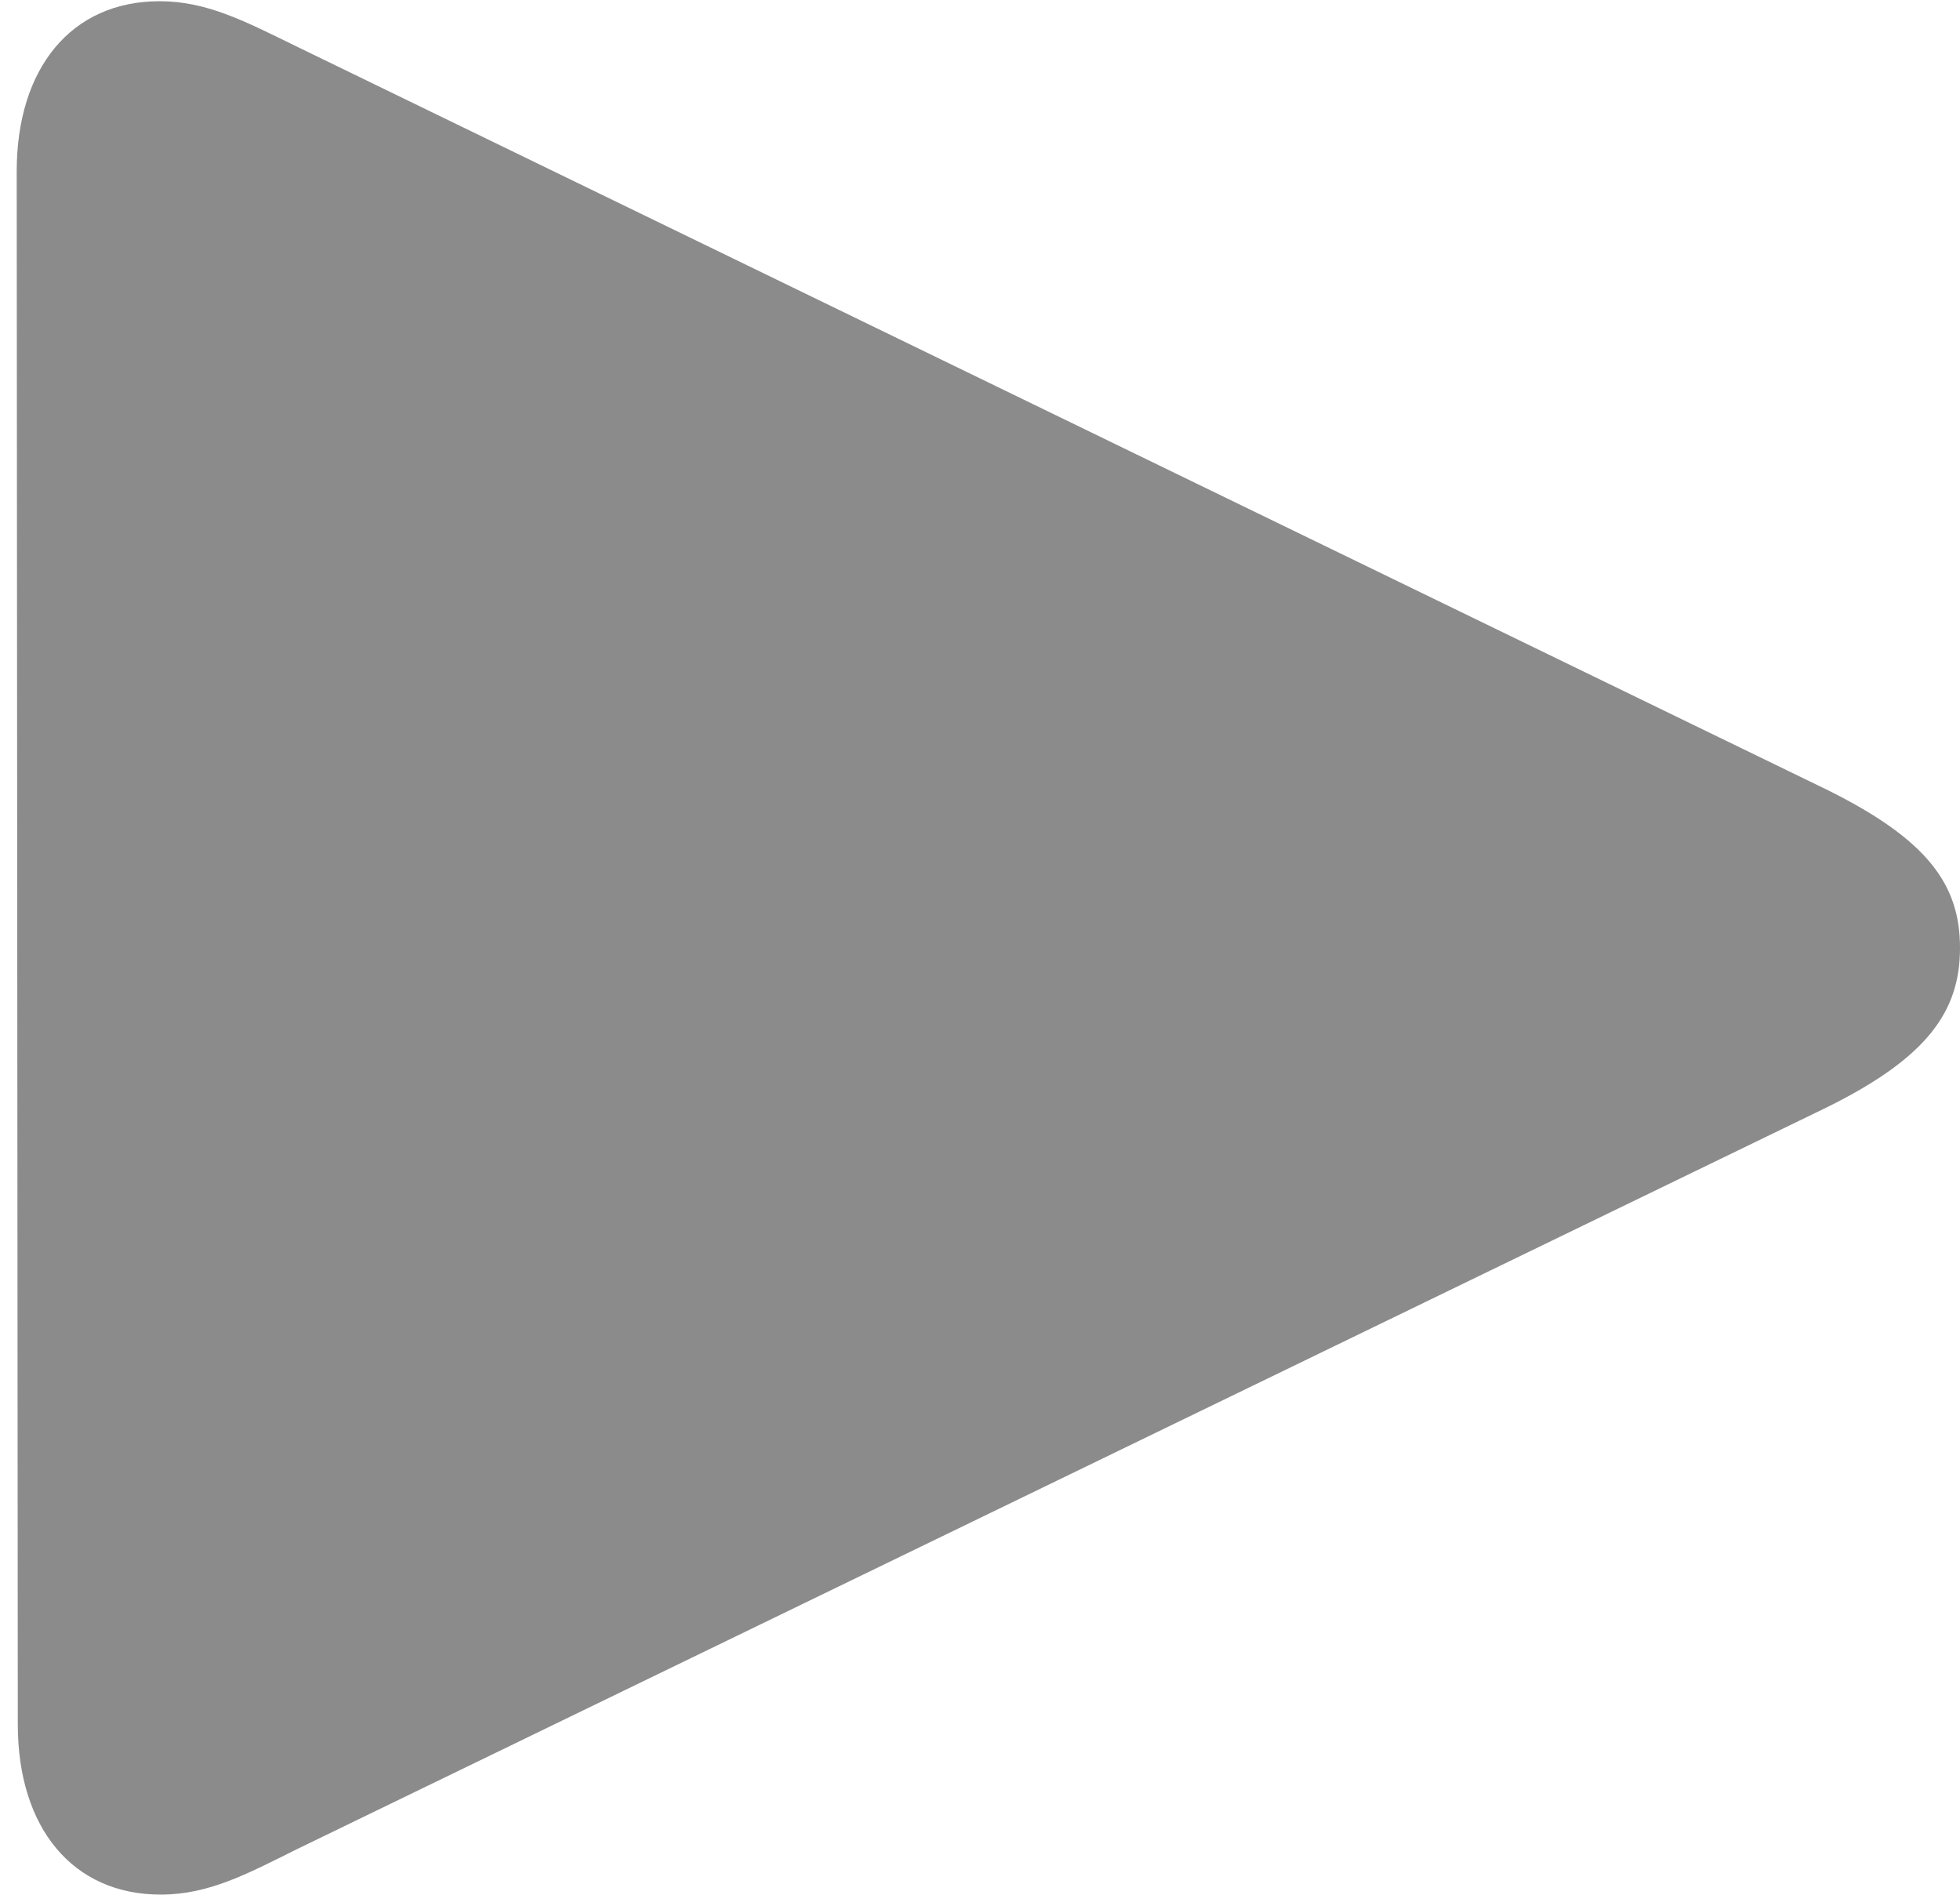
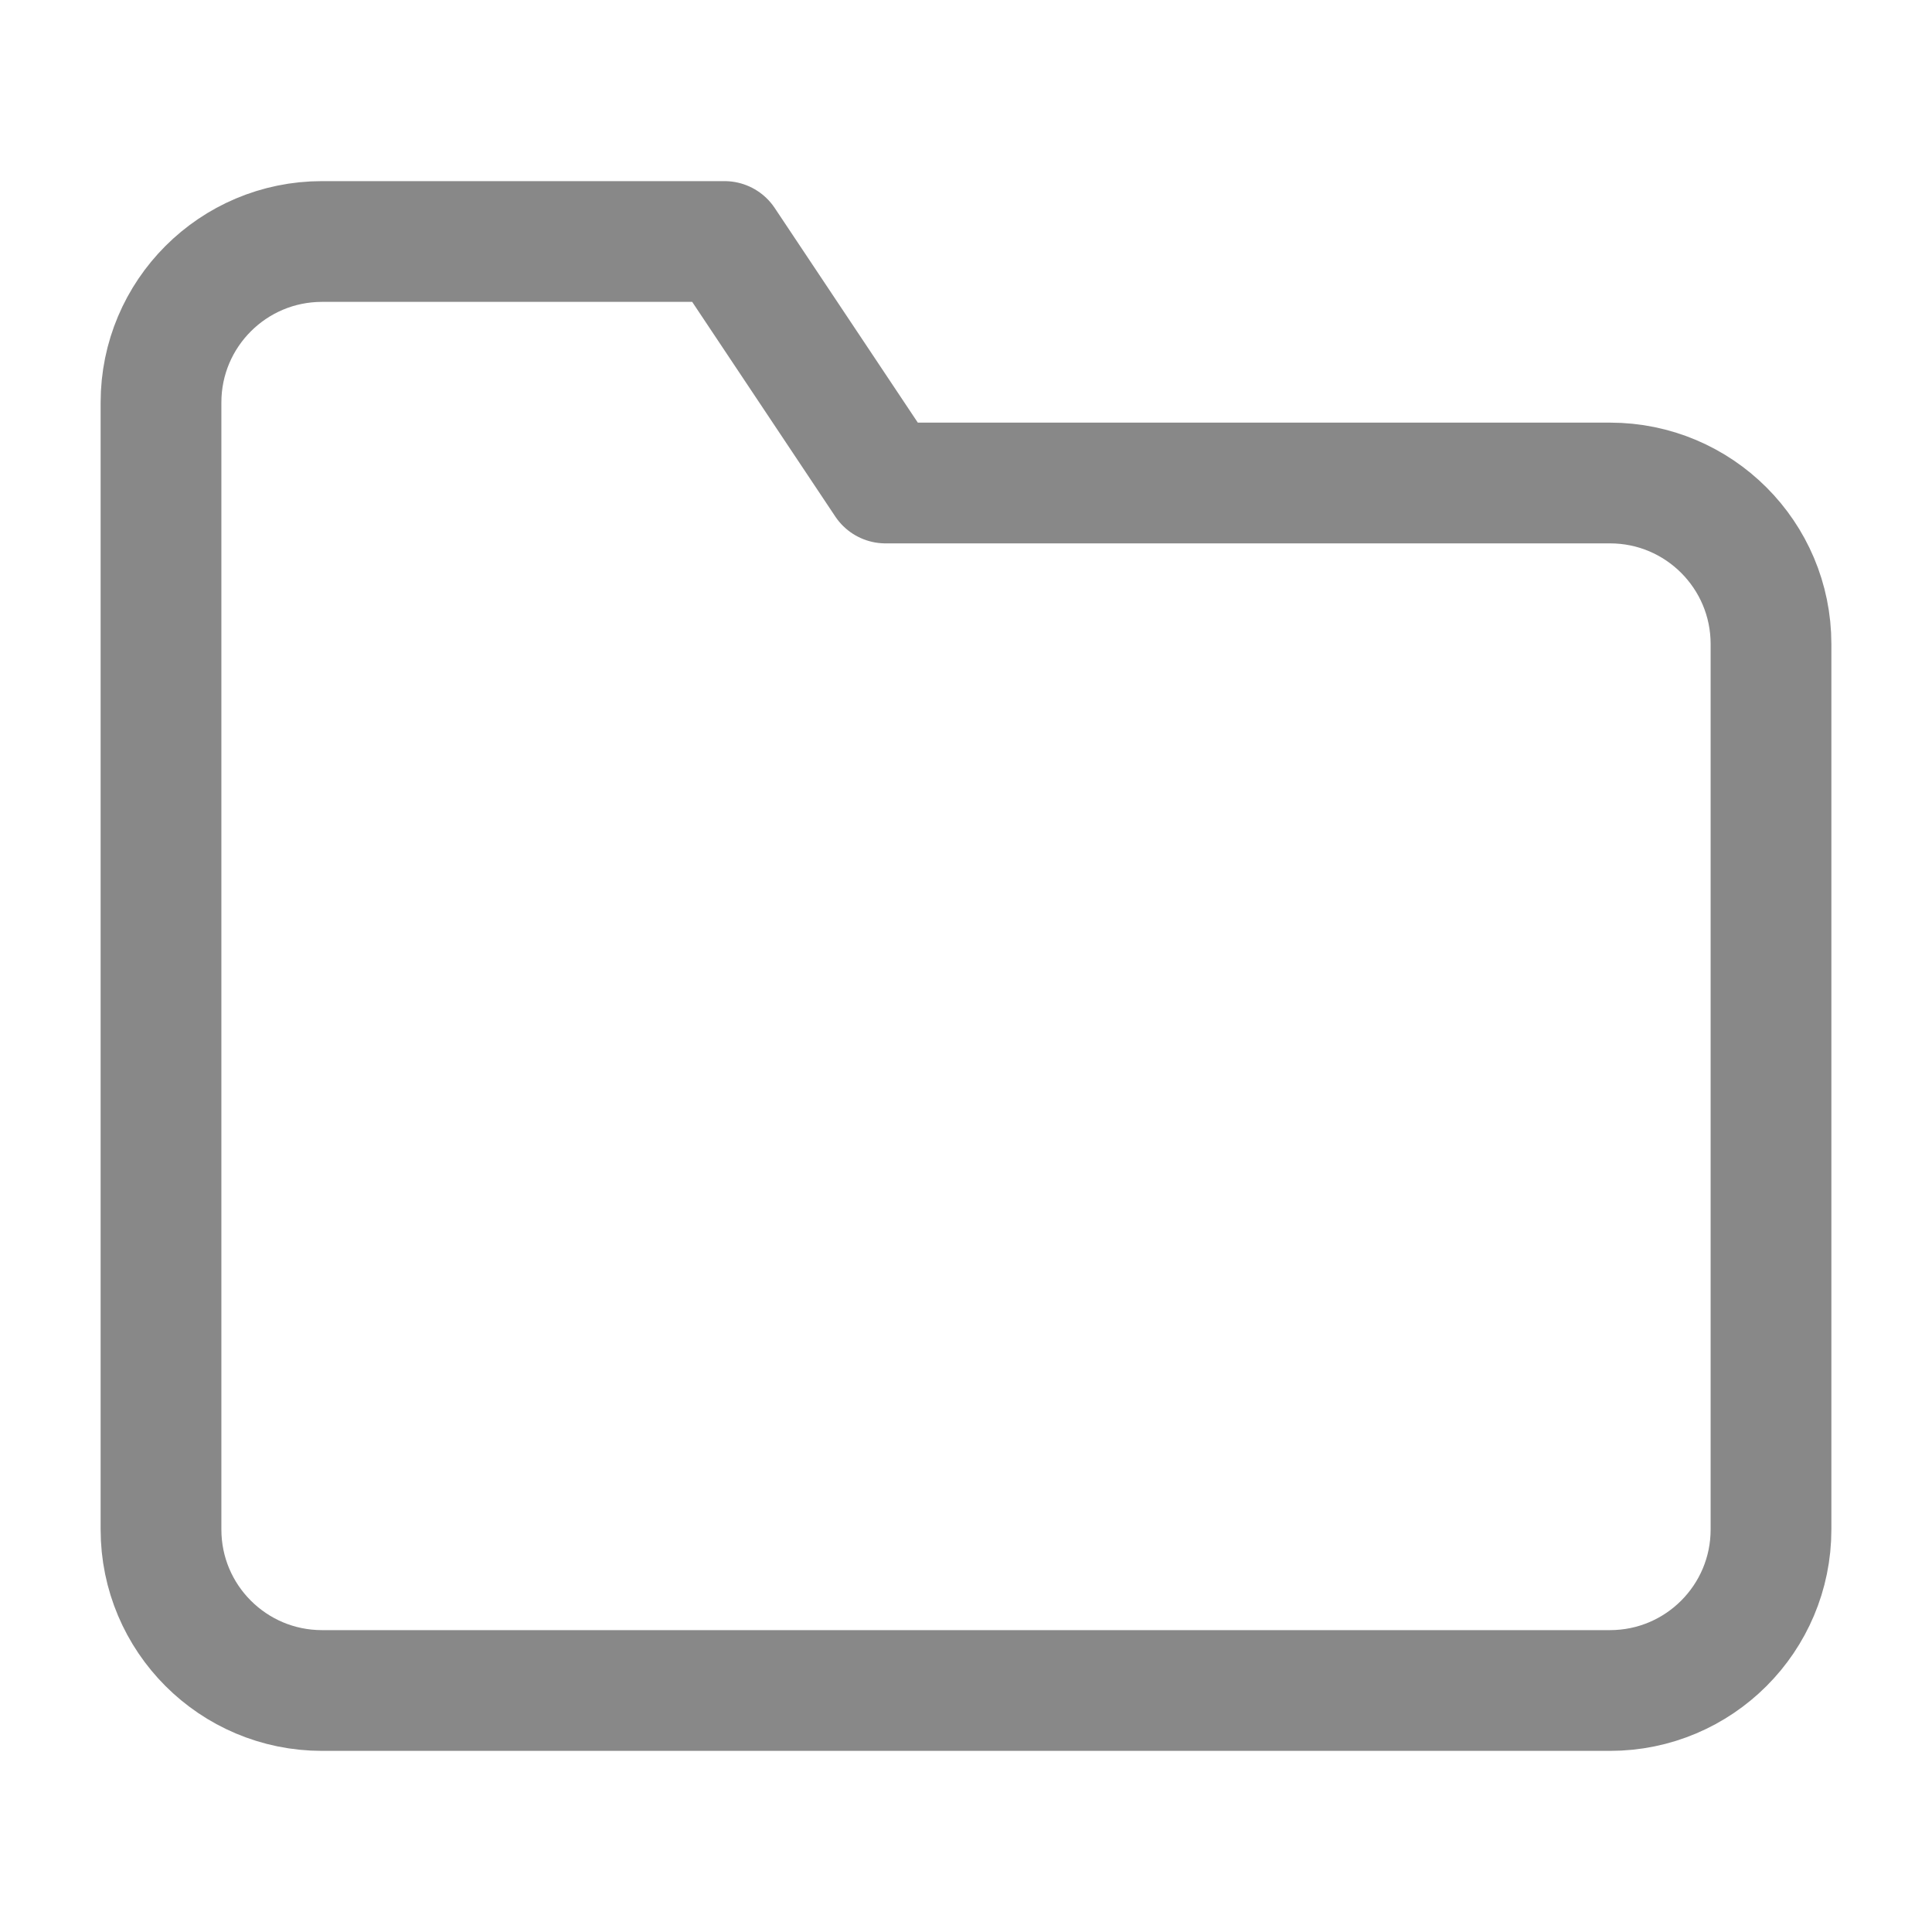
- <svg xmlns="http://www.w3.org/2000/svg" version="1.1" width="16.074" height="15.537">
-   <g>
-     <rect height="15.537" opacity="0" width="16.074" x="0" y="0" />
-     <path d="M1.318 15.537C1.709 15.537 2.021 15.371 2.432 15.166L14.98 9.082C15.81 8.672 16.074 8.291 16.074 7.773C16.074 7.256 15.81 6.885 14.98 6.475L2.432 0.381C2.012 0.176 1.699 0.01 1.309 0.01C0.586 0.01 0.137 0.557 0.137 1.406L0.146 14.141C0.146 14.99 0.596 15.537 1.318 15.537Z" fill="#777" fill-opacity="0.85" />
-   </g>
+ <svg xmlns="http://www.w3.org/2000/svg" viewBox="0 0 24 24" fill="none" stroke="#888" stroke-width="1.5" stroke-linecap="round" stroke-linejoin="round">
+   <path d="M22 19a2 2 0 01-2 2H4a2 2 0 01-2-2V5a2 2 0 012-2h5l2 3h9a2 2 0 012 2z" />
</svg>
